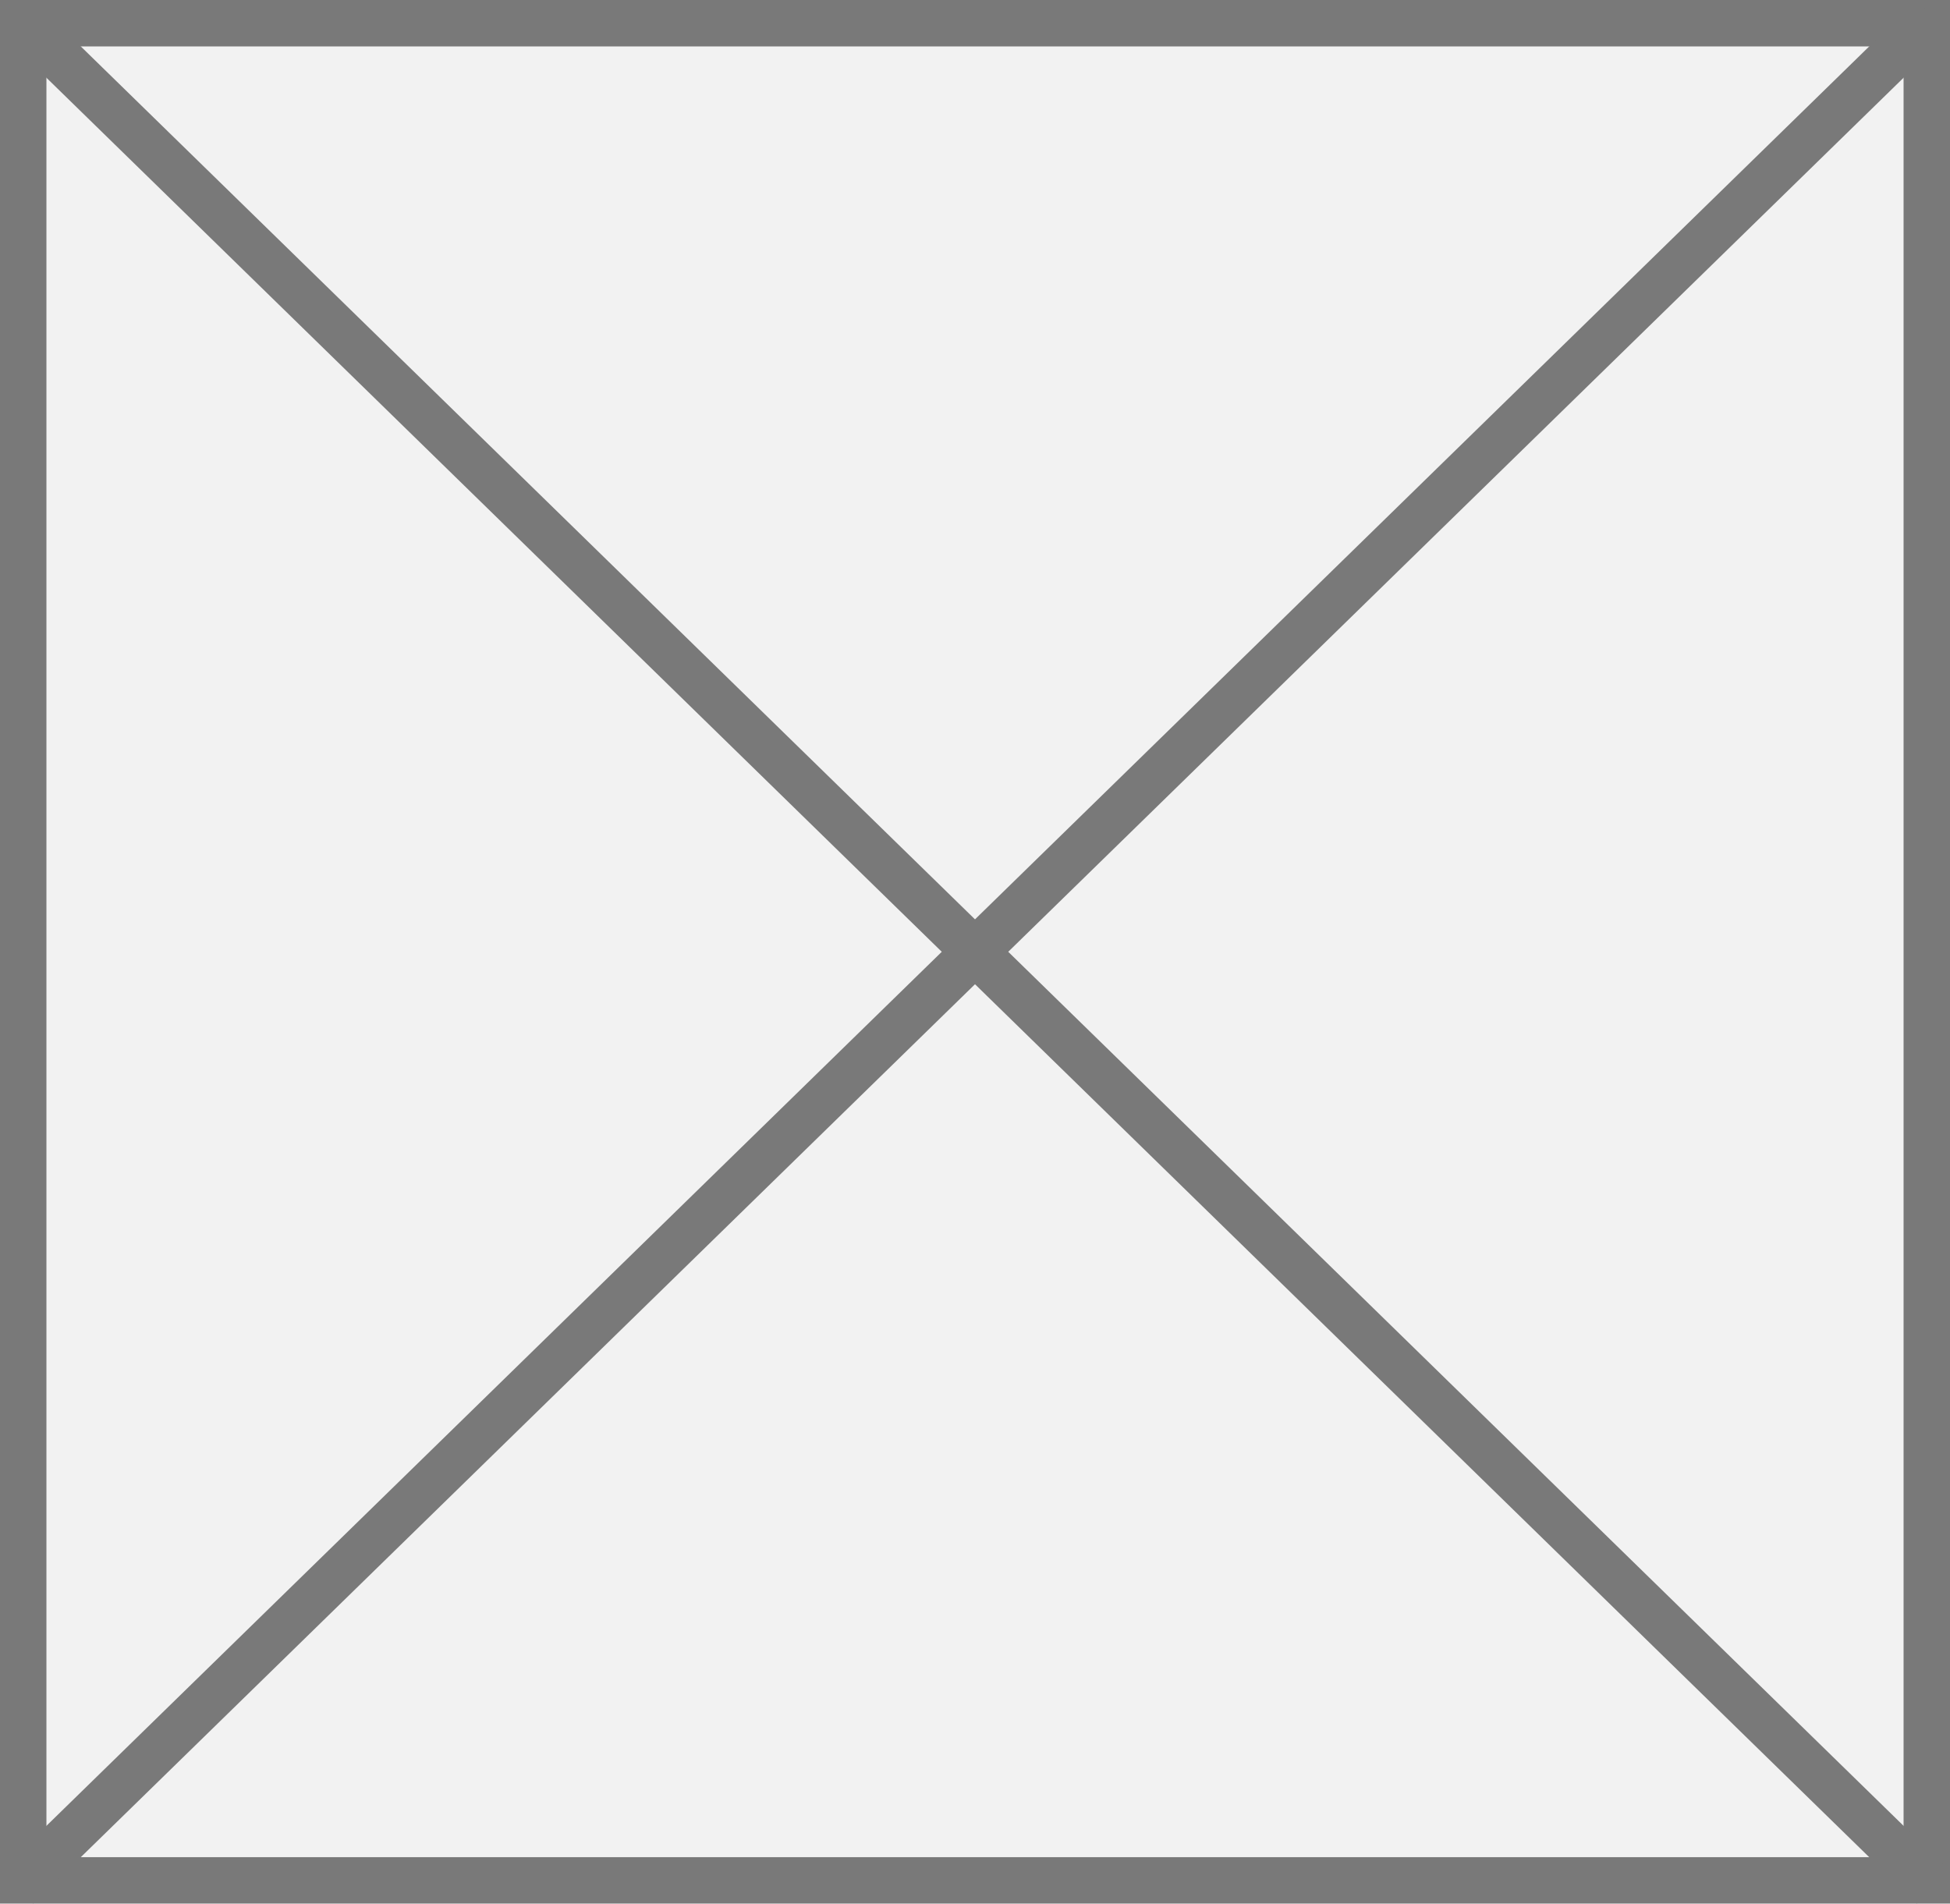
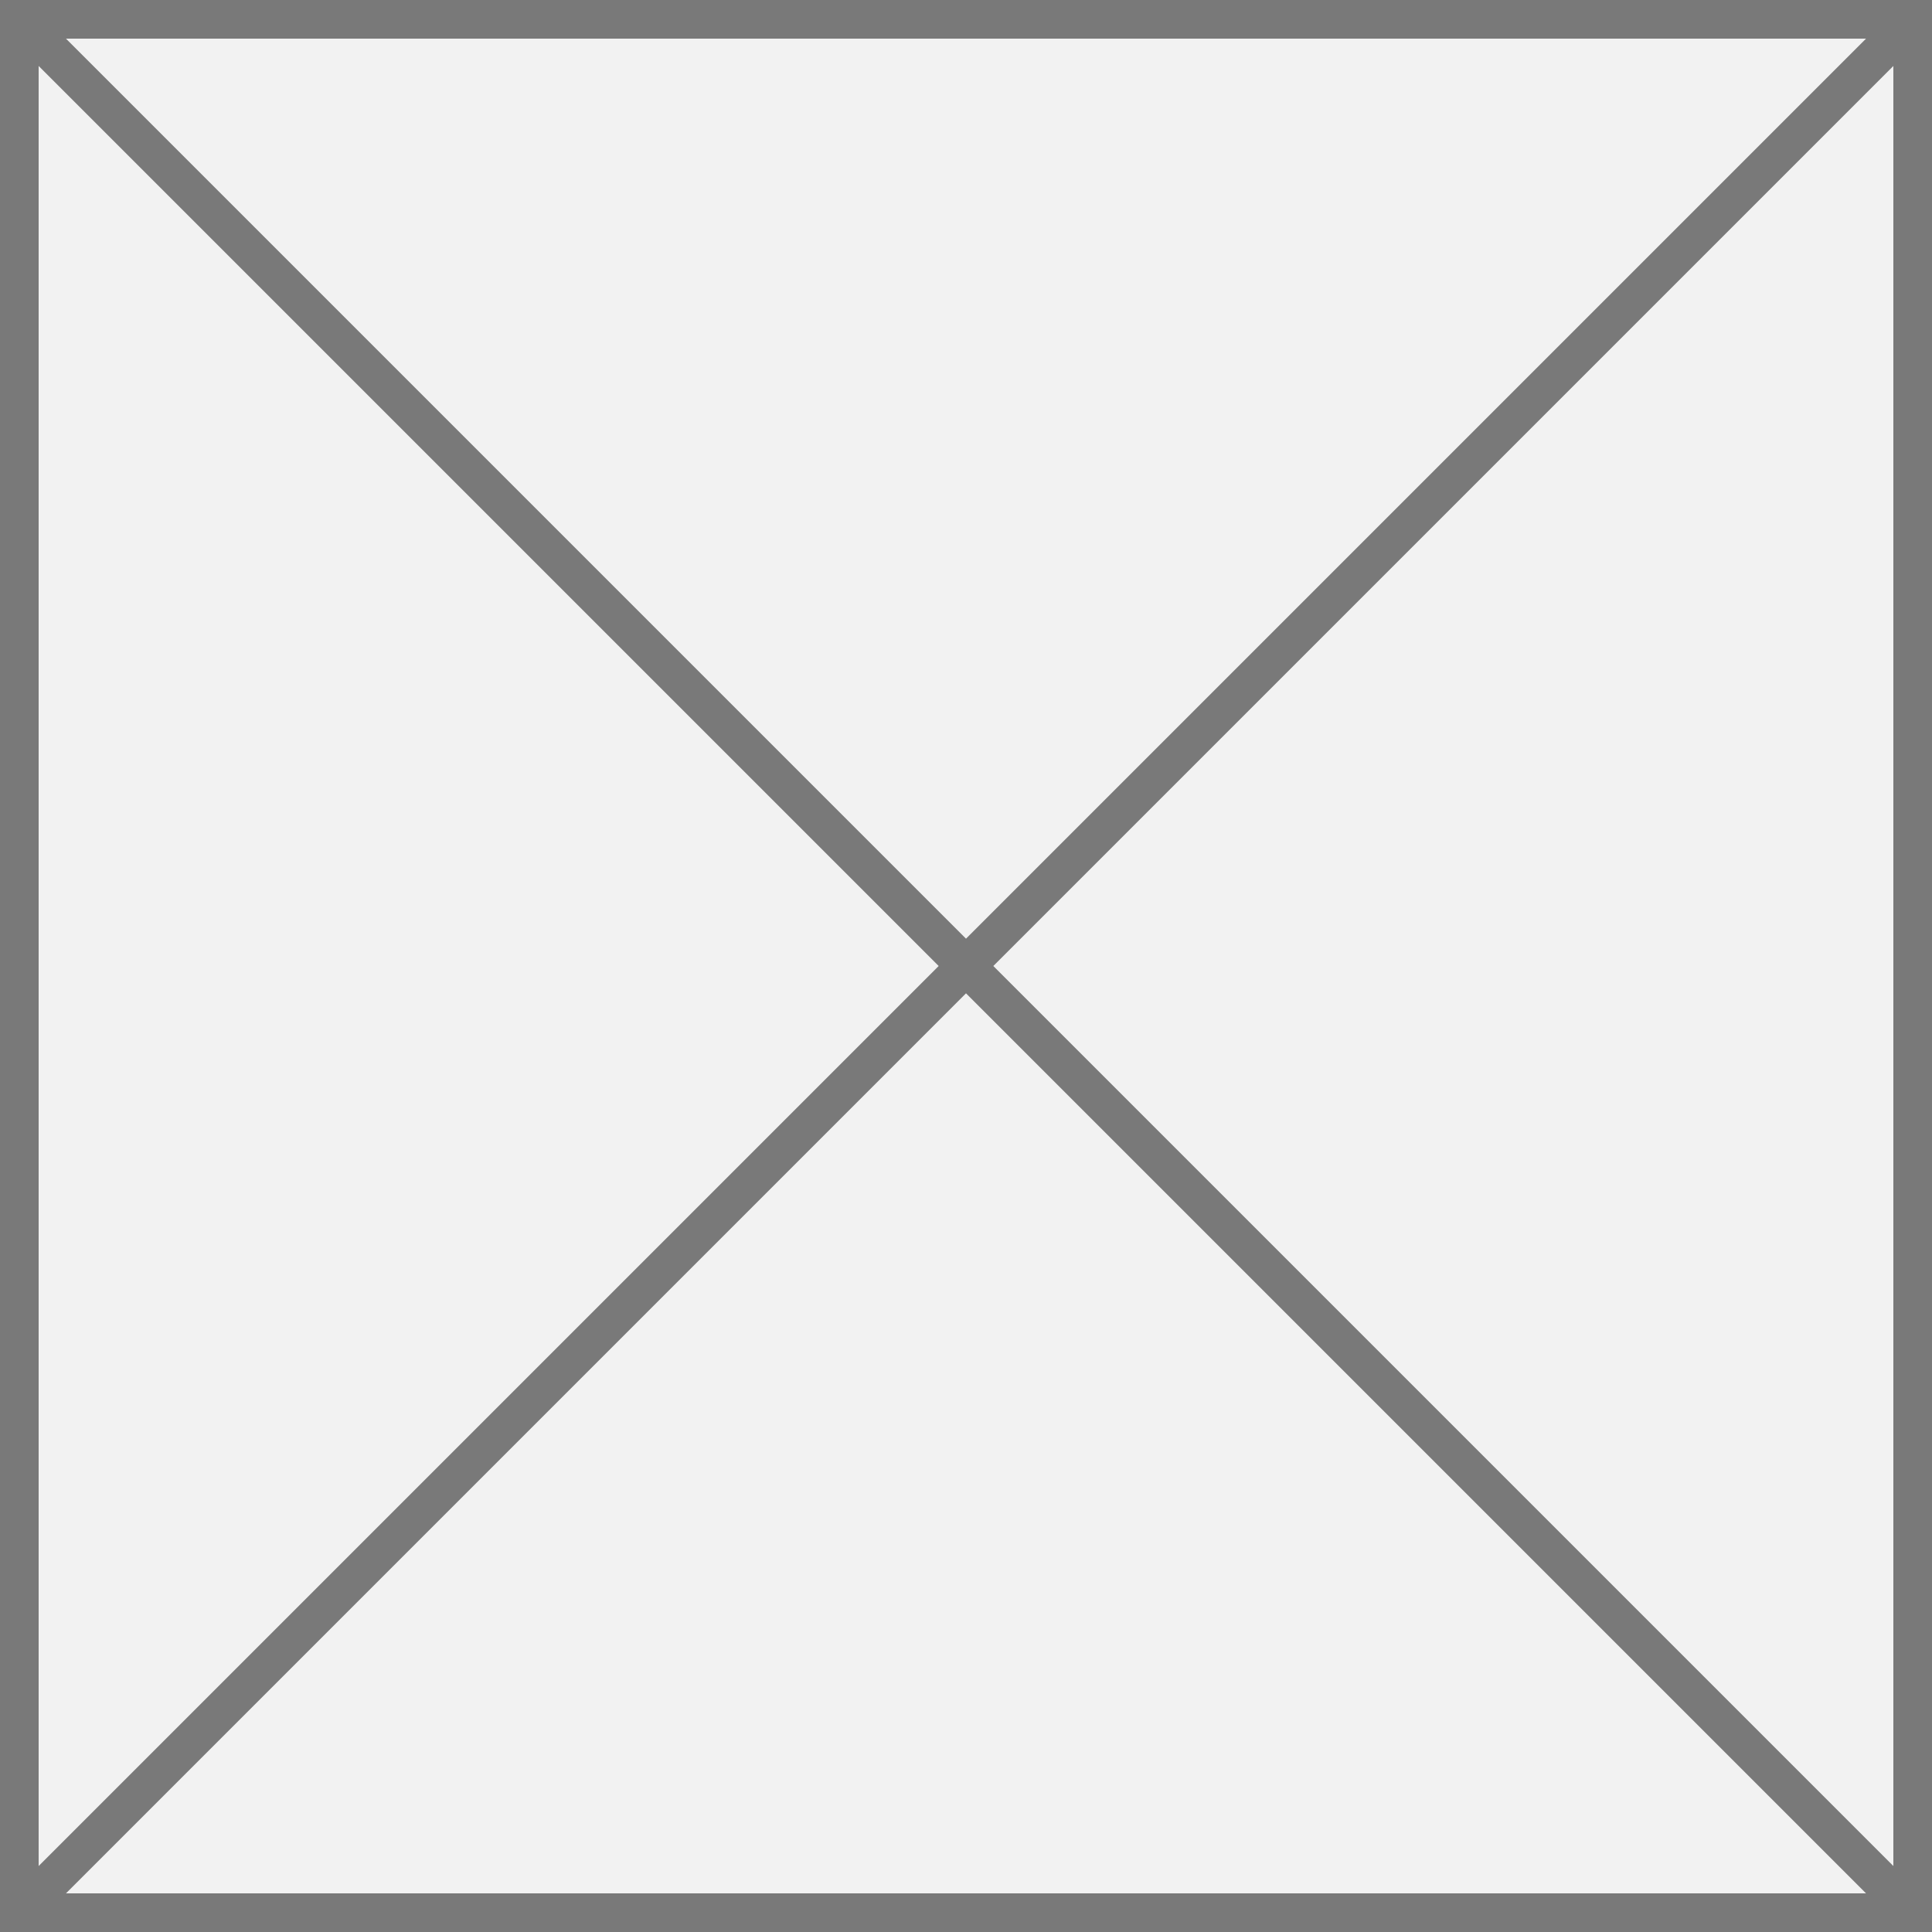
- <svg xmlns="http://www.w3.org/2000/svg" version="1.1" width="42px" height="41px">
-   <g transform="matrix(1 0 0 1 -3025 -621 )">
-     <path d="M 3025.5 621.5  L 3066.5 621.5  L 3066.5 661.5  L 3025.5 661.5  L 3025.5 621.5  Z " fill-rule="nonzero" fill="#f2f2f2" stroke="none" />
-     <path d="M 3025.5 621.5  L 3066.5 621.5  L 3066.5 661.5  L 3025.5 661.5  L 3025.5 621.5  Z " stroke-width="1" stroke="#797979" fill="none" />
-     <path d="M 3025.367 621.358  L 3066.633 661.642  M 3066.633 621.358  L 3025.367 661.642  " stroke-width="1" stroke="#797979" fill="none" />
+ <svg xmlns="http://www.w3.org/2000/svg" version="1.1" width="50px" height="50px">
+   <g transform="matrix(1 0 0 1 -120 -723 )">
+     <path d="M 120.5 723.5  L 169.5 723.5  L 169.5 772.5  L 120.5 772.5  L 120.5 723.5  Z " fill-rule="nonzero" fill="#f2f2f2" stroke="none" />
+     <path d="M 120.5 723.5  L 169.5 723.5  L 169.5 772.5  L 120.5 772.5  L 120.5 723.5  Z " stroke-width="1" stroke="#797979" fill="none" />
+     <path d="M 120.354 723.354  L 169.646 772.646  M 169.646 723.354  L 120.354 772.646  " stroke-width="1" stroke="#797979" fill="none" />
  </g>
</svg>
